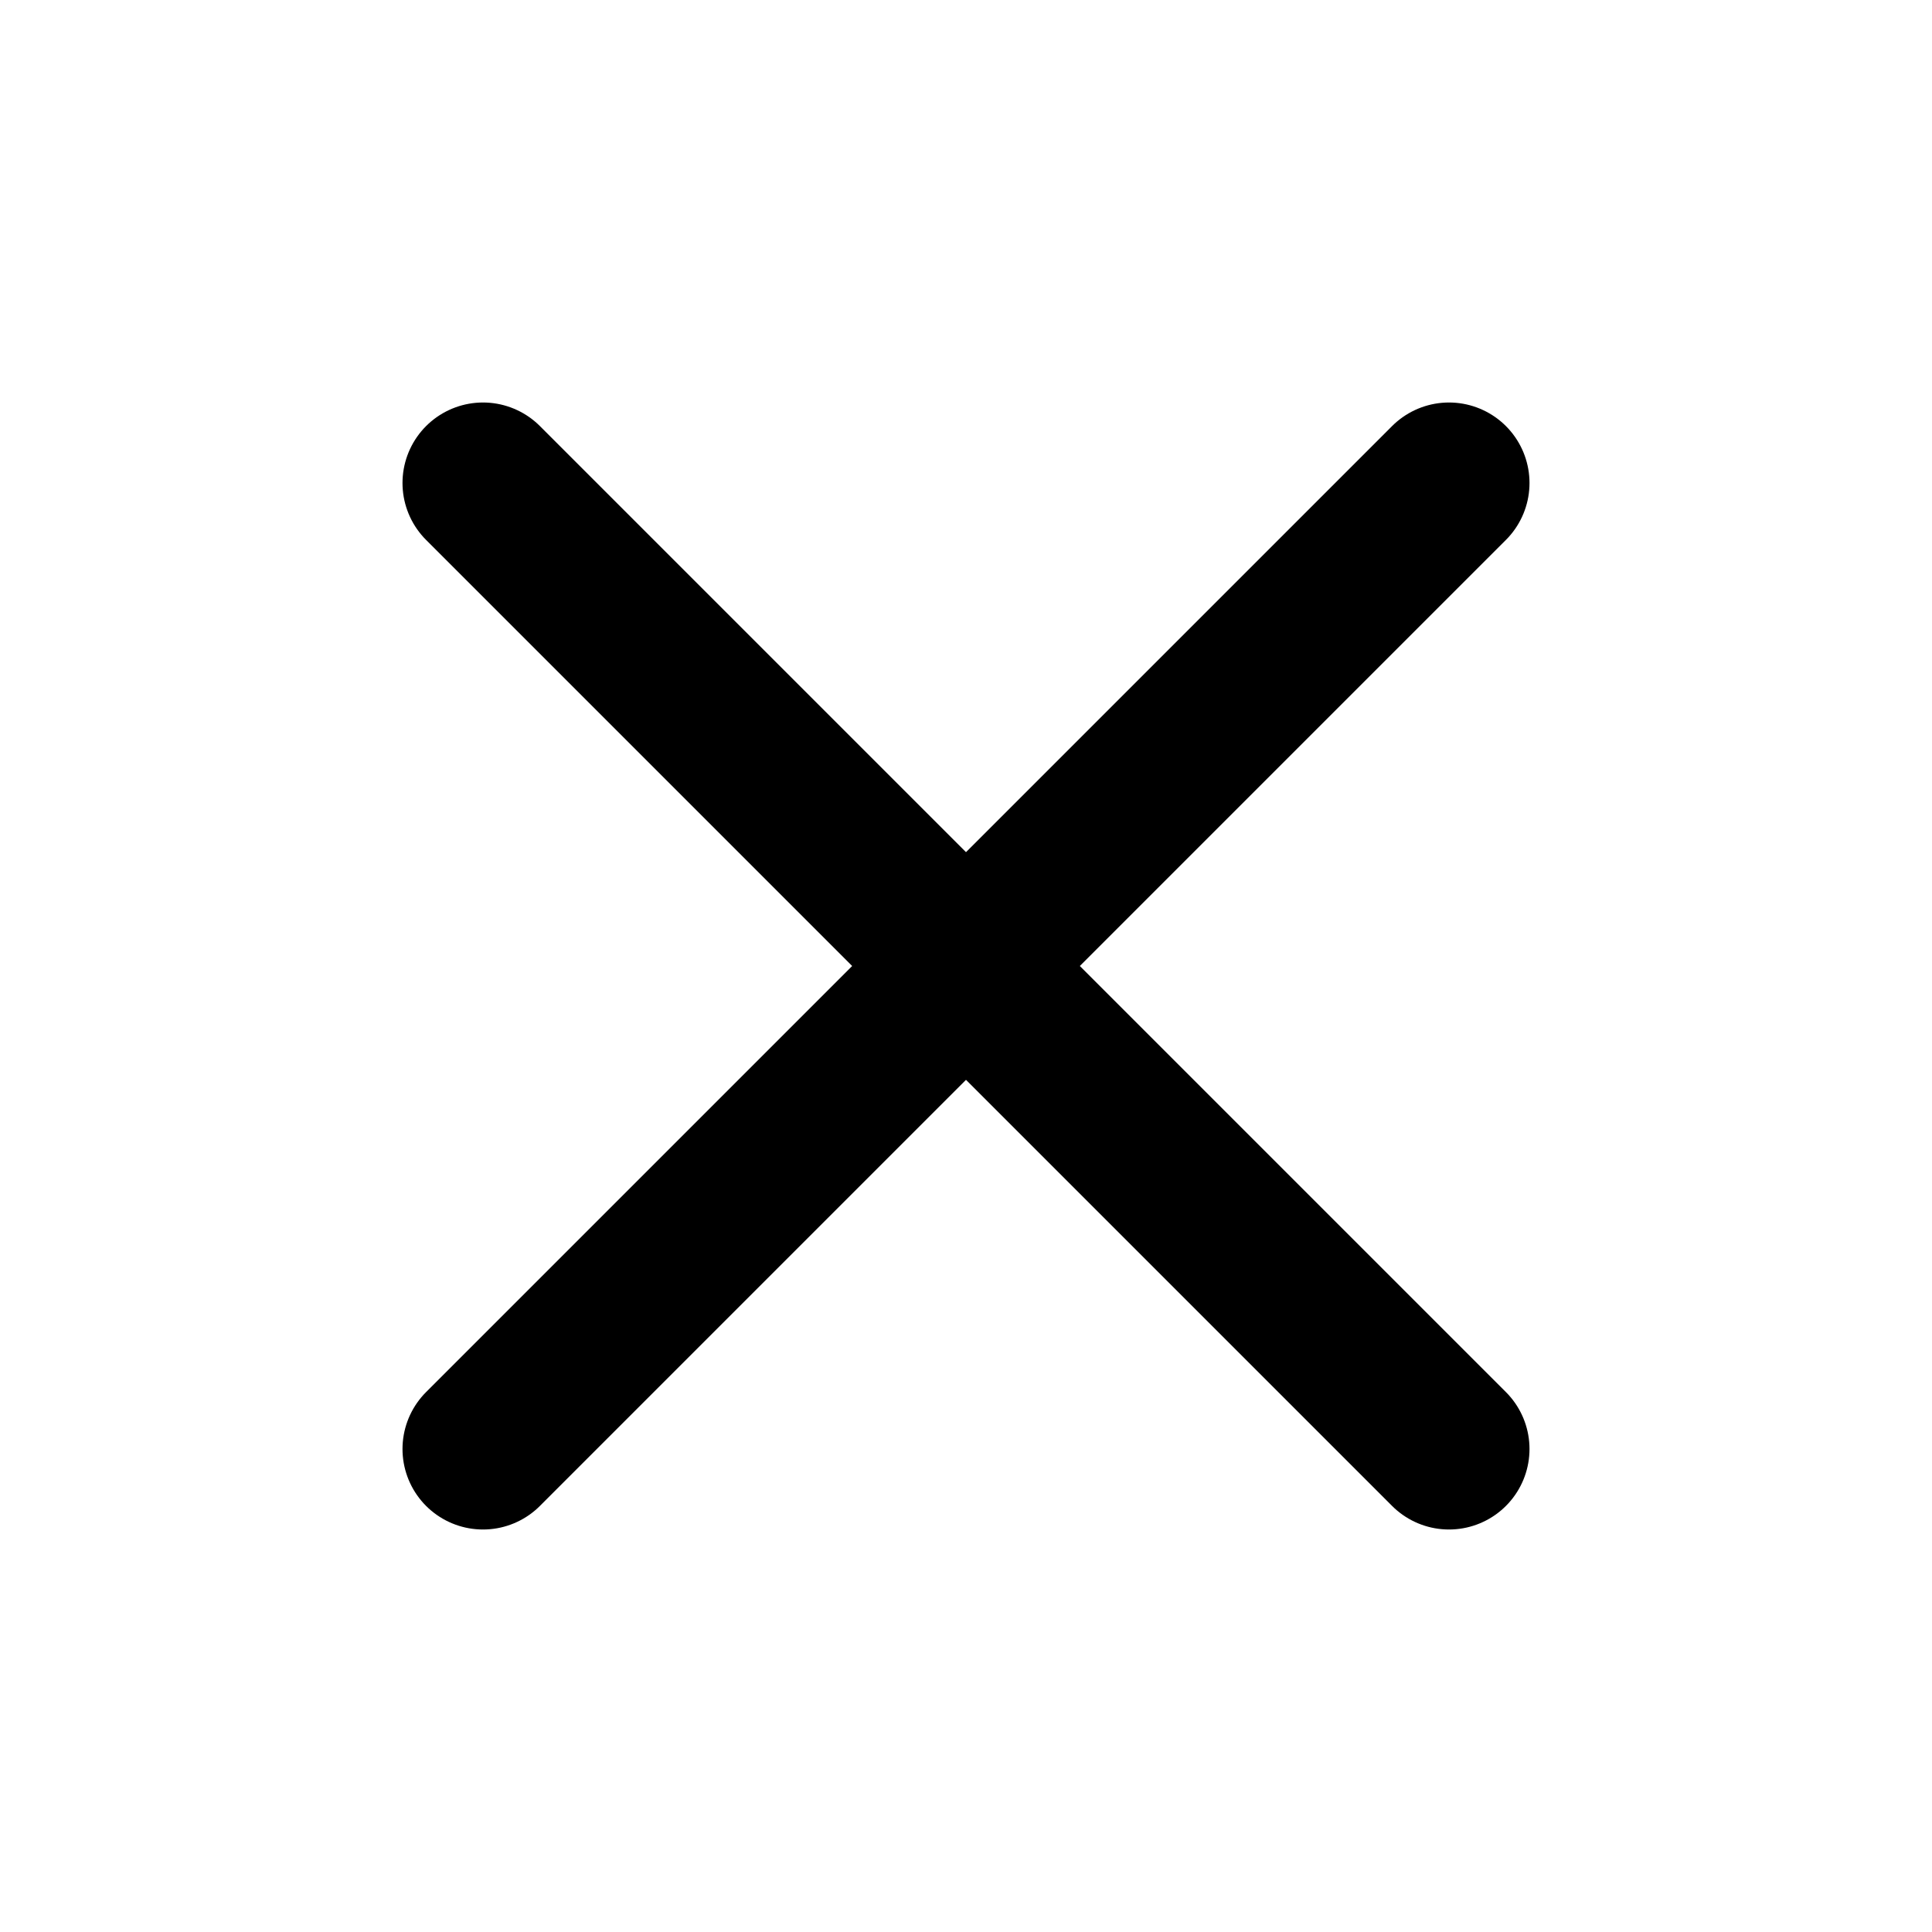
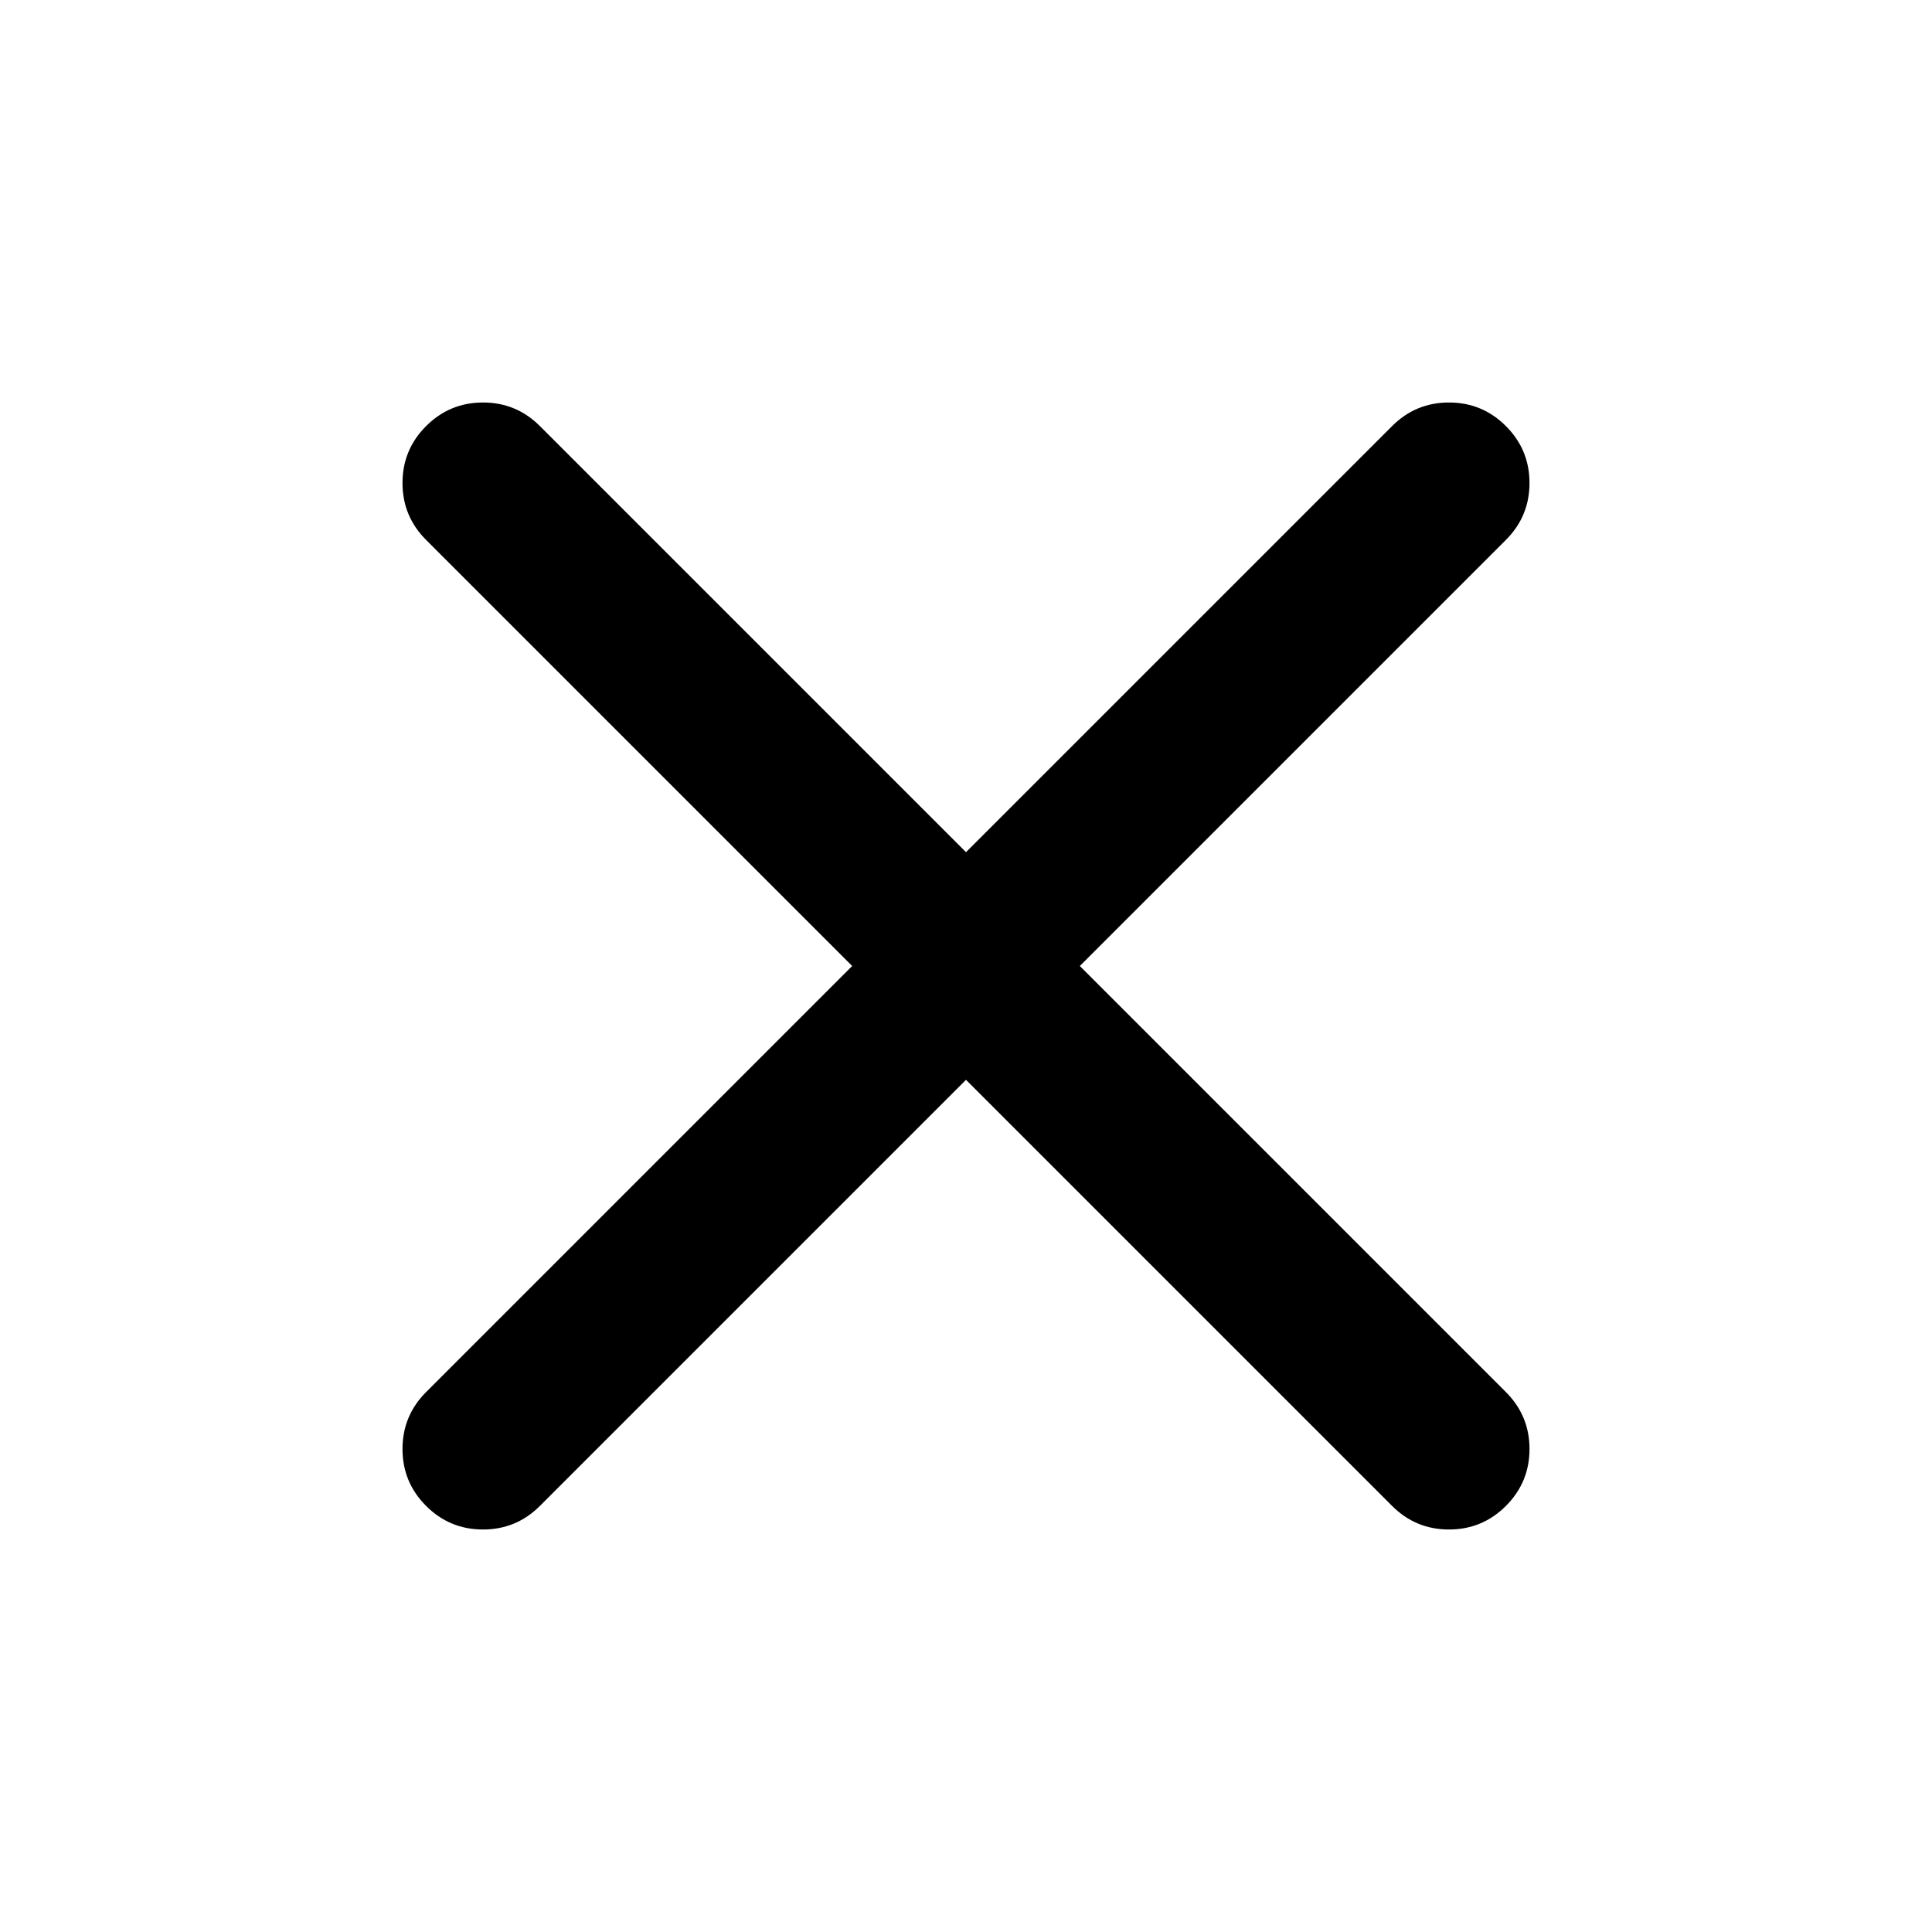
<svg xmlns="http://www.w3.org/2000/svg" width="24" height="24" viewBox="0 0 24 24">
-   <path d="M18 6 L6 18 M6 6 L18 18" fill="none" stroke="#000" stroke-width="2" stroke-linecap="round" stroke-linejoin="round" />
+   <path fill="#000" d="M18.707 6.707 13.414 12 18.707 17.293Q19 17.586 19 18Q19 18.414 18.707 18.707Q18.414 19 18 19Q17.586 19 17.293 18.707L12 13.414L6.707 18.707Q6.414 19 6 19Q5.586 19 5.293 18.707Q5 18.414 5 18Q5 17.586 5.293 17.293L10.586 12L5.293 6.707Q5 6.414 5 6Q5 5.586 5.293 5.293Q5.586 5 6 5Q6.414 5 6.707 5.293L12 10.586L17.293 5.293Q17.586 5 18 5Q18.414 5 18.707 5.293Q19 5.586 19 6Q19 6.414 18.707 6.707Z" />
</svg>
